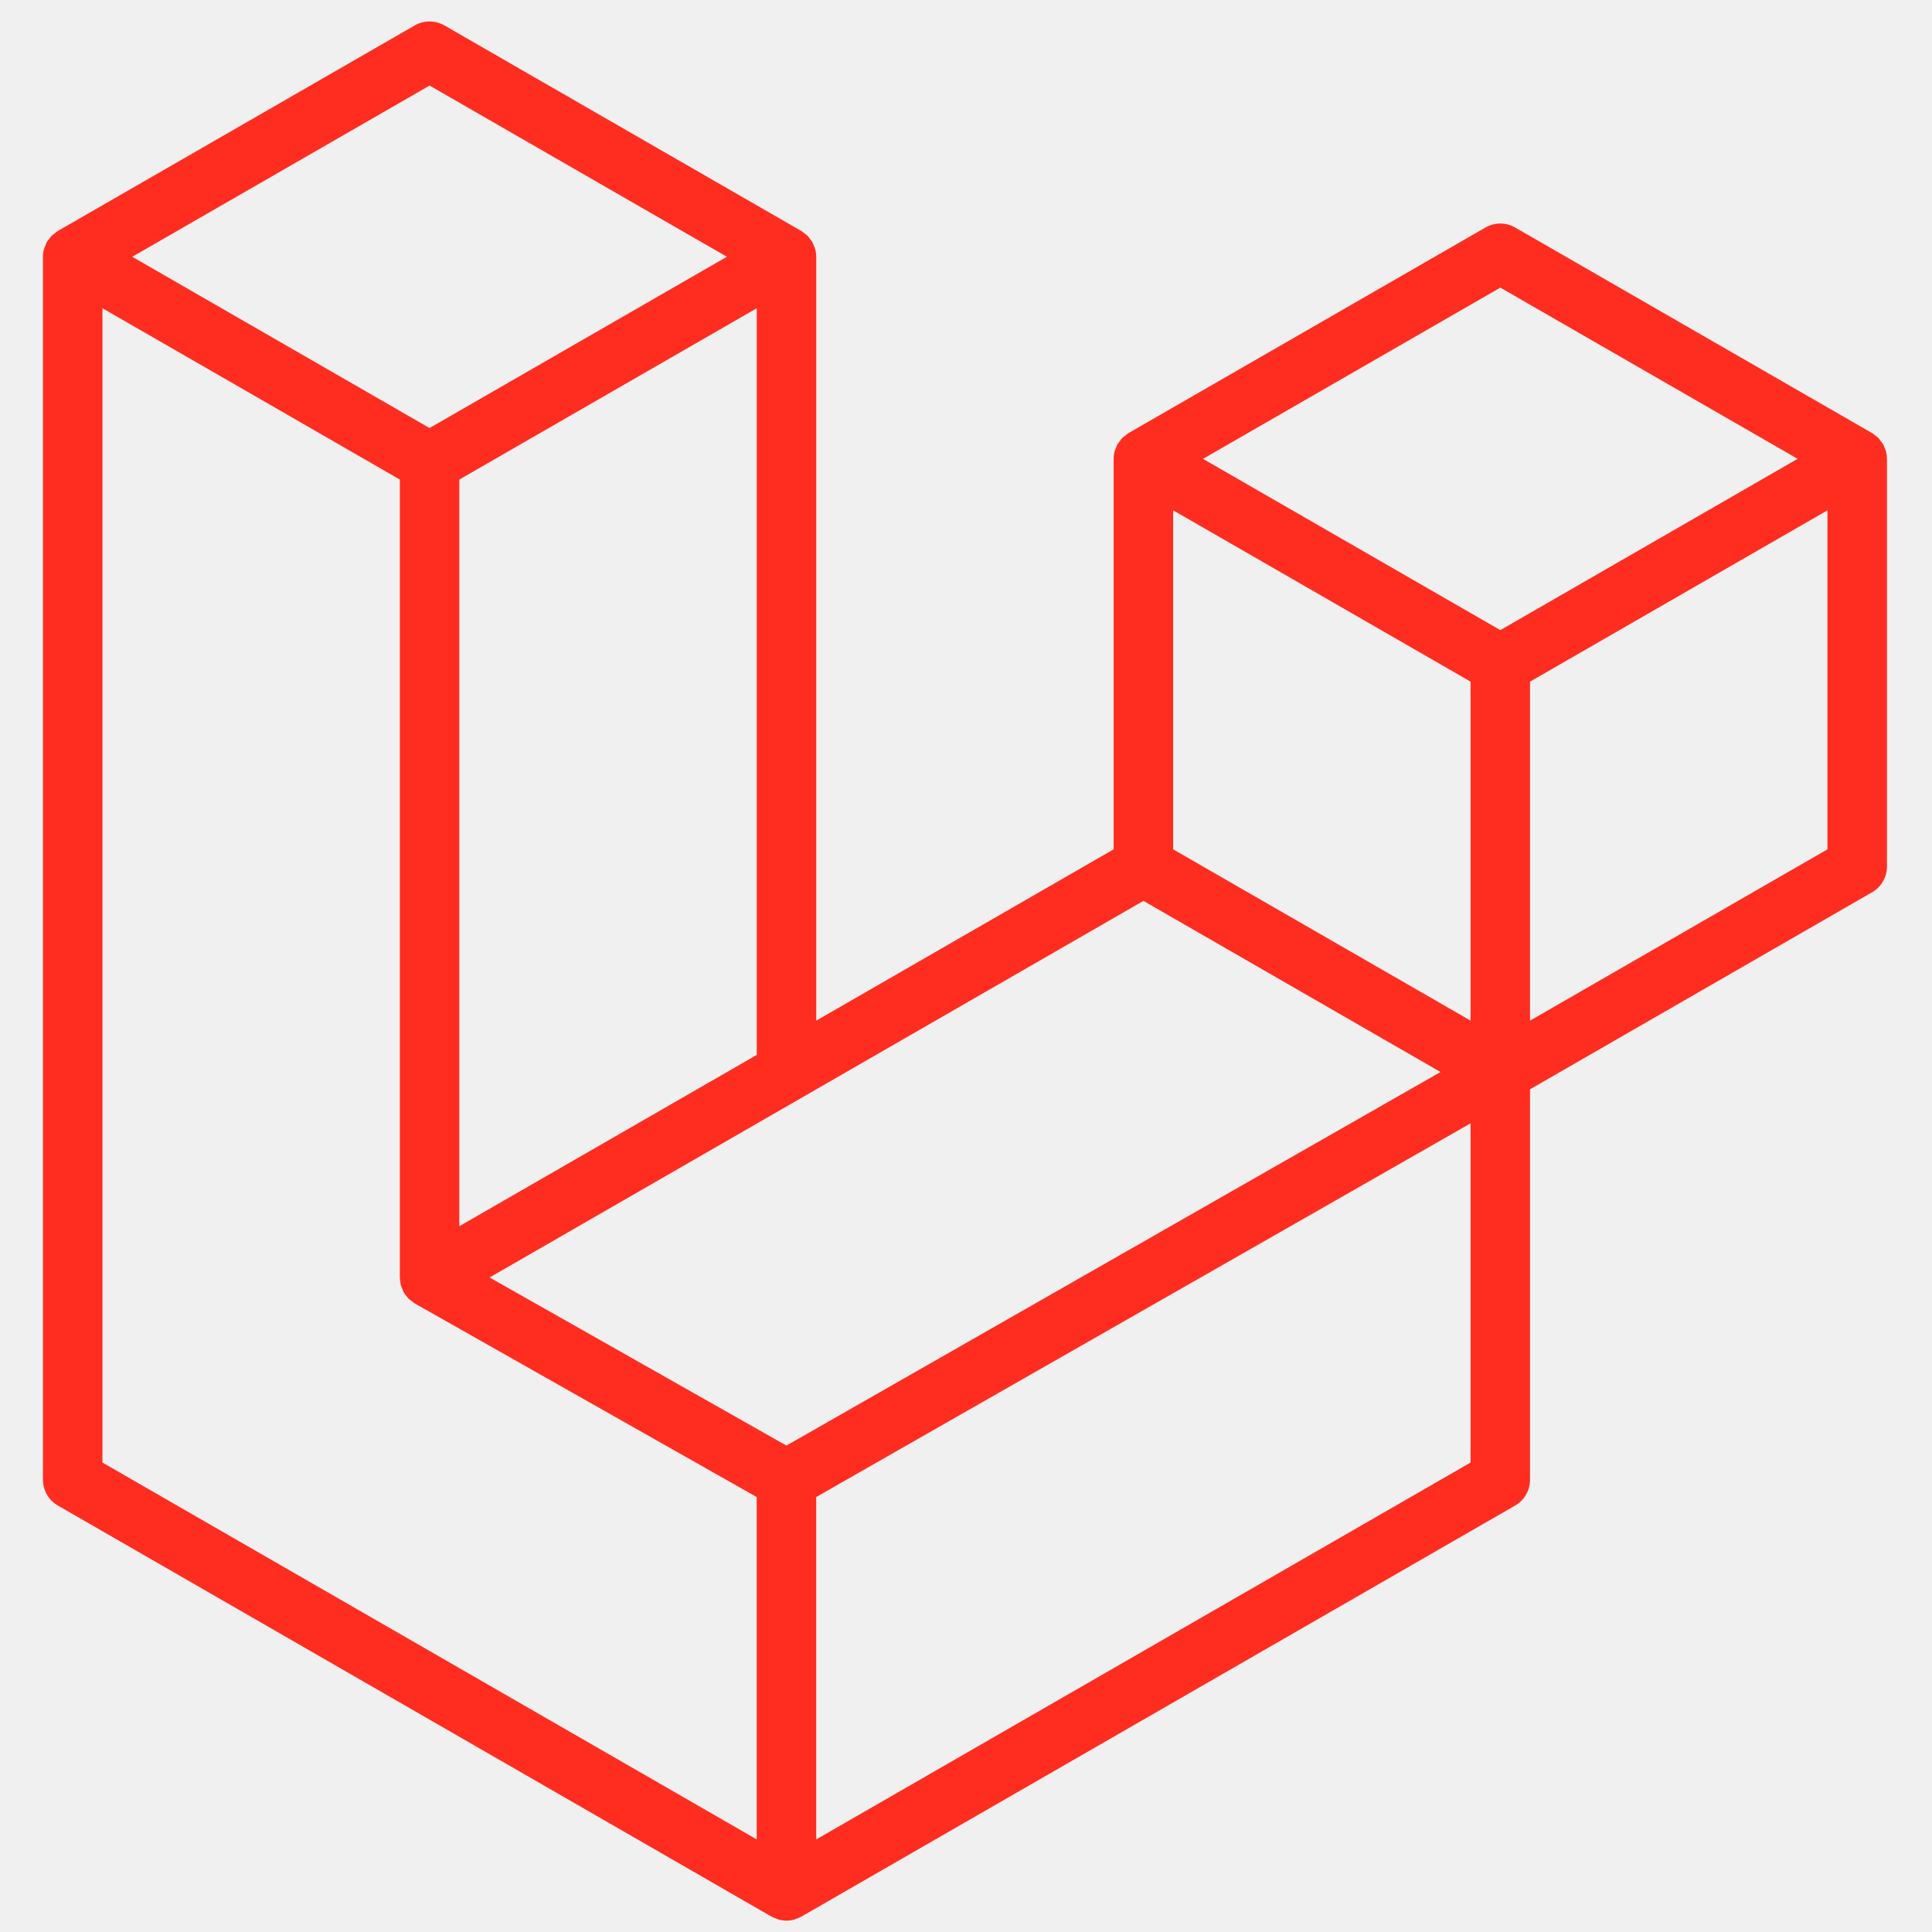
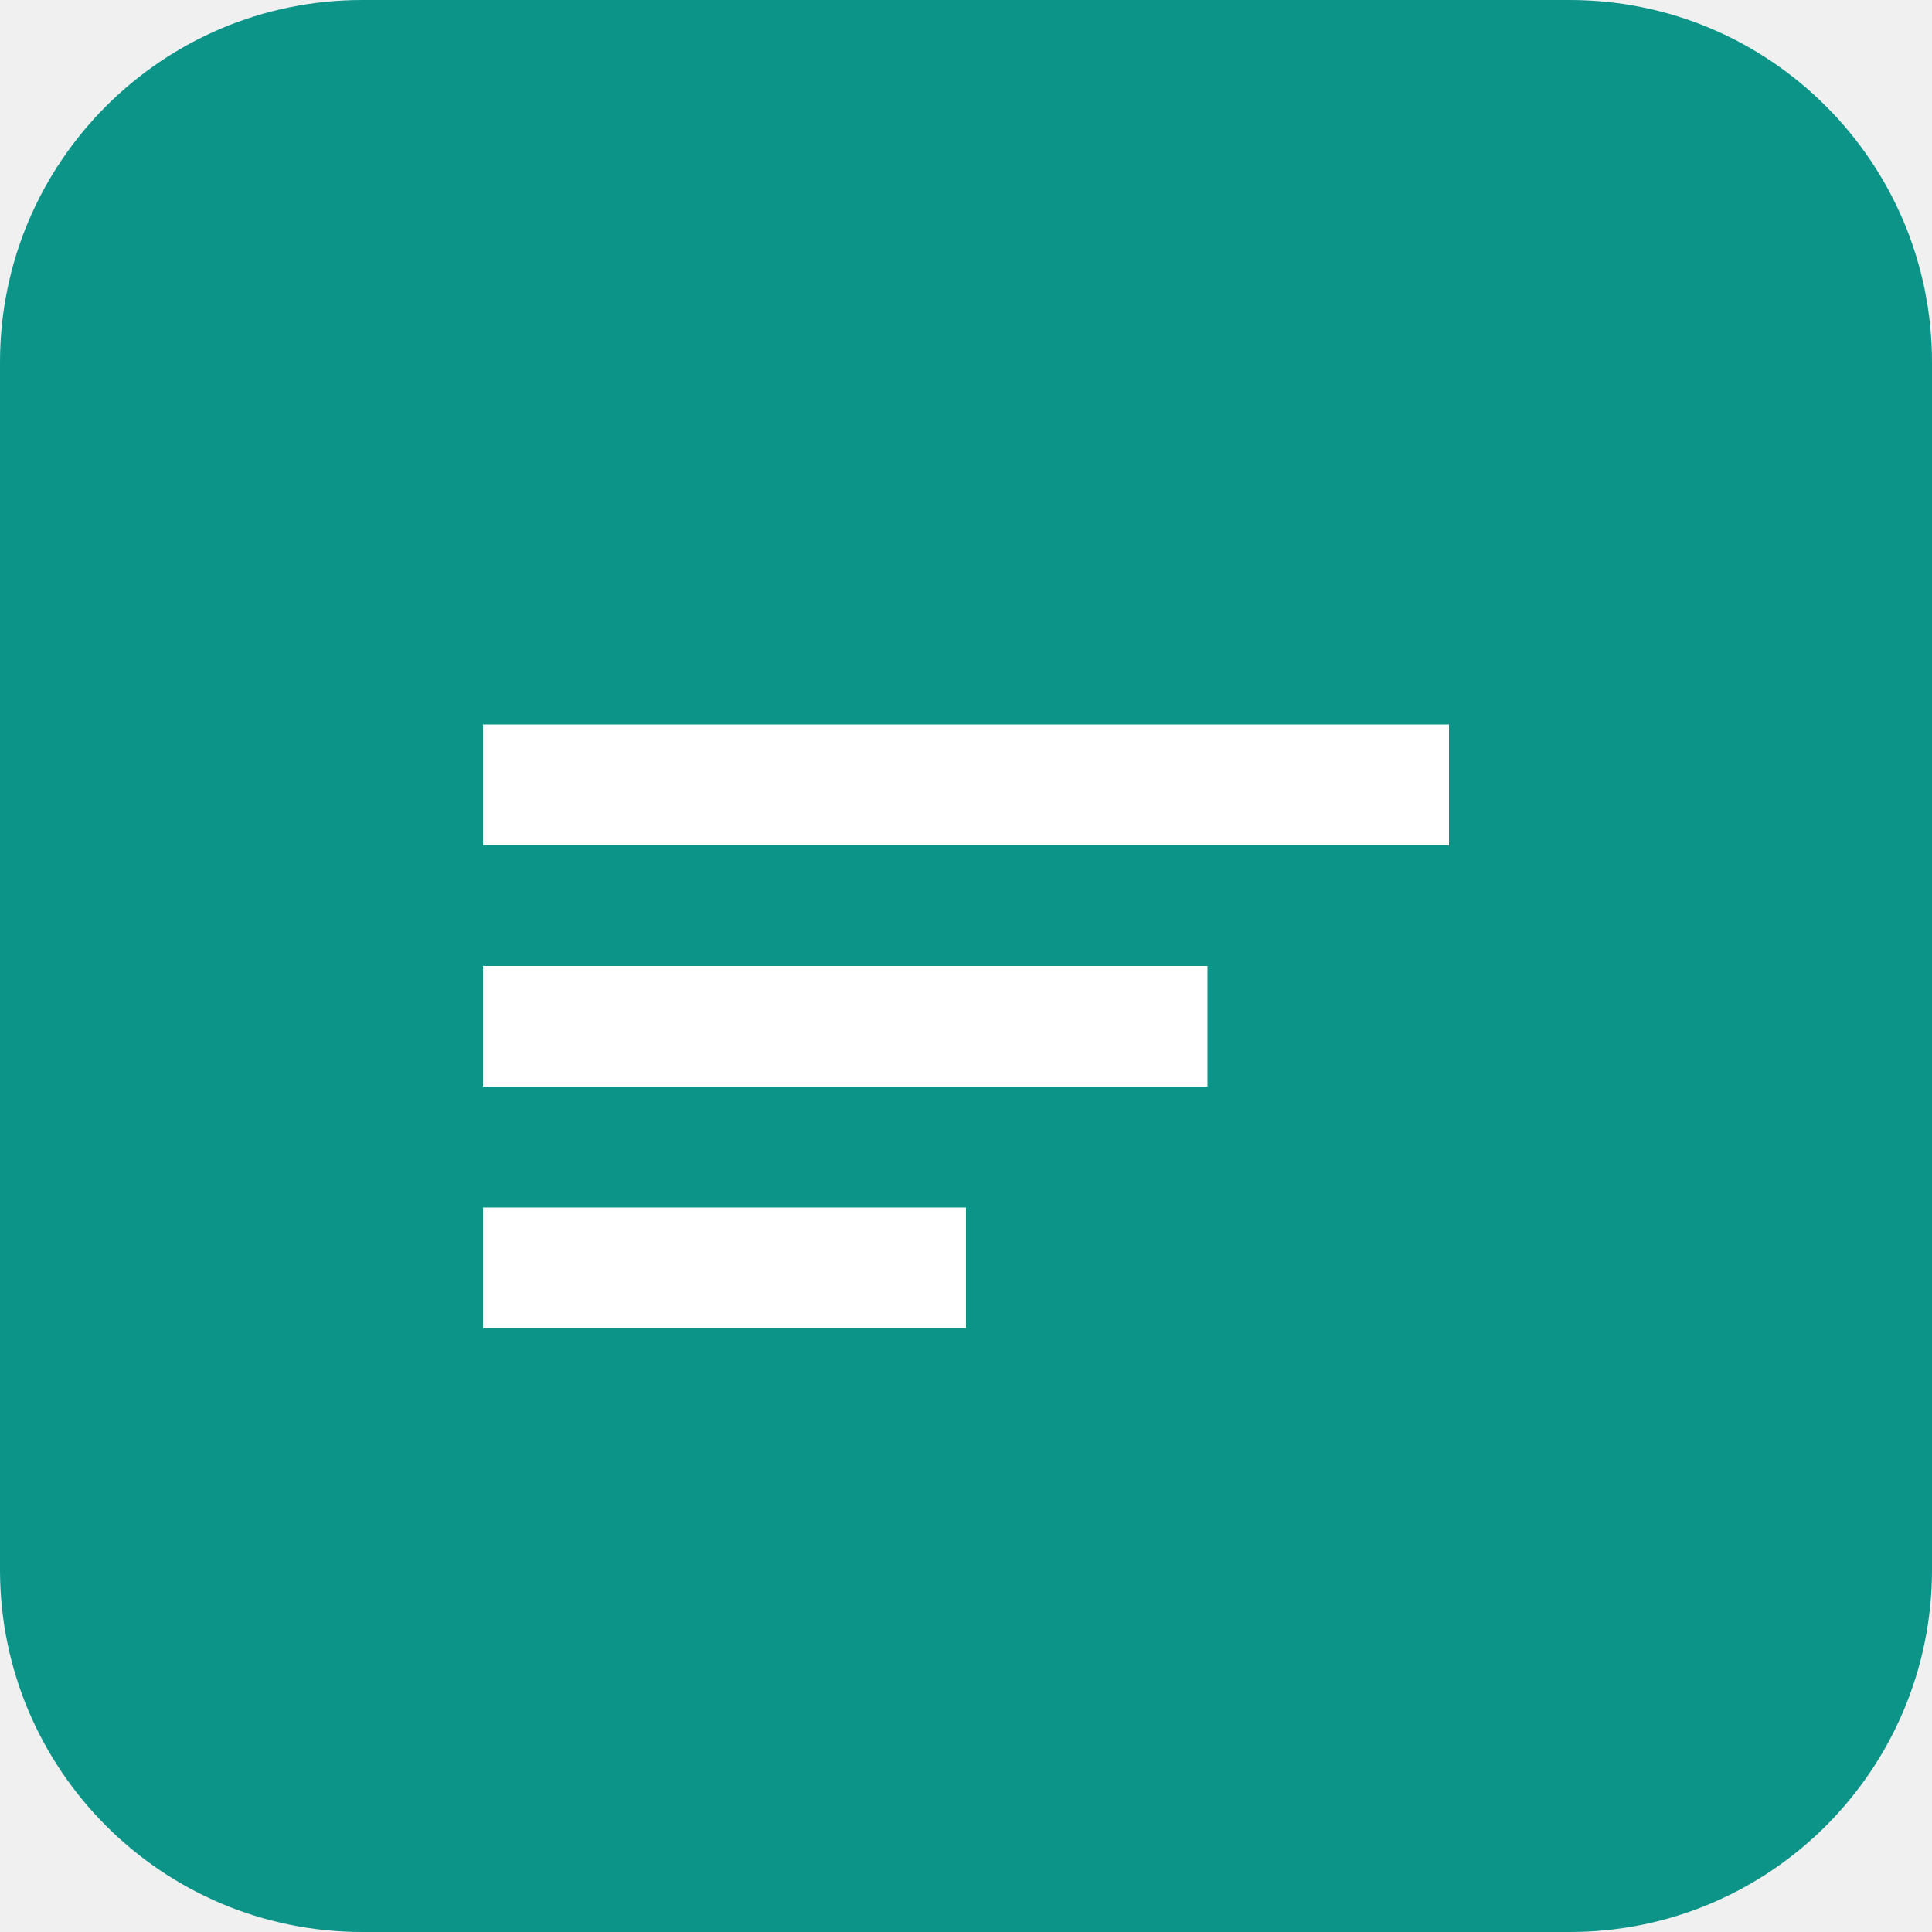
- <svg xmlns="http://www.w3.org/2000/svg" width="166" height="166" viewBox="0 0 166 166" fill="none">
-   <path fill-rule="evenodd" clip-rule="evenodd" d="M162.041 38.759C162.099 38.977 162.129 39.201 162.13 39.426V74.452C162.13 74.902 162.011 75.344 161.786 75.733C161.561 76.122 161.237 76.444 160.847 76.668L131.462 93.594V127.141C131.462 128.054 130.977 128.897 130.186 129.357L68.847 164.683C68.707 164.763 68.554 164.814 68.401 164.868C68.343 164.887 68.289 164.922 68.228 164.938C67.8 165.051 67.349 165.051 66.92 164.938C66.85 164.919 66.786 164.881 66.719 164.855C66.579 164.804 66.432 164.76 66.298 164.683L4.972 129.357C4.583 129.133 4.259 128.81 4.034 128.421C3.808 128.032 3.69 127.591 3.689 127.141L3.689 22.063C3.689 21.834 3.721 21.61 3.779 21.393C3.798 21.32 3.843 21.253 3.868 21.179C3.916 21.045 3.961 20.908 4.031 20.783C4.079 20.7 4.149 20.633 4.206 20.557C4.28 20.454 4.347 20.349 4.433 20.26C4.506 20.186 4.602 20.132 4.685 20.068C4.778 19.992 4.861 19.909 4.966 19.848L35.633 2.185C36.022 1.961 36.462 1.844 36.91 1.844C37.358 1.844 37.798 1.961 38.186 2.185L68.851 19.848H68.857C68.959 19.912 69.045 19.992 69.138 20.065C69.221 20.129 69.313 20.186 69.387 20.257C69.476 20.349 69.54 20.454 69.616 20.557C69.671 20.633 69.744 20.7 69.789 20.783C69.862 20.911 69.904 21.045 69.955 21.179C69.98 21.253 70.025 21.32 70.044 21.396C70.103 21.614 70.133 21.838 70.133 22.063V87.694L95.686 72.974V39.423C95.686 39.2 95.718 38.973 95.775 38.759C95.798 38.683 95.839 38.615 95.865 38.542C95.916 38.408 95.96 38.271 96.031 38.146C96.079 38.063 96.149 37.996 96.203 37.92C96.279 37.818 96.343 37.712 96.433 37.623C96.506 37.549 96.599 37.495 96.681 37.431C96.777 37.355 96.86 37.272 96.962 37.211L127.633 19.548C128.021 19.324 128.461 19.206 128.91 19.206C129.358 19.206 129.798 19.324 130.186 19.548L160.85 37.211C160.959 37.275 161.042 37.355 161.137 37.428C161.217 37.492 161.31 37.549 161.383 37.62C161.473 37.712 161.536 37.818 161.613 37.92C161.67 37.996 161.741 38.063 161.785 38.146C161.859 38.271 161.9 38.408 161.951 38.542C161.98 38.615 162.021 38.683 162.041 38.759ZM157.018 72.974V43.848L146.287 50.028L131.462 58.568V87.694L157.021 72.974H157.018ZM126.354 125.663V96.518L111.771 104.85L70.13 128.626V158.046L126.354 125.663ZM8.801 26.485V125.663L65.018 158.043V128.629L35.649 112L35.64 111.994L35.627 111.988C35.528 111.93 35.445 111.847 35.353 111.777C35.273 111.713 35.18 111.662 35.11 111.592L35.104 111.582C35.021 111.502 34.963 111.403 34.893 111.314C34.829 111.228 34.753 111.154 34.702 111.065L34.699 111.055C34.641 110.96 34.606 110.845 34.565 110.736C34.523 110.64 34.469 110.551 34.443 110.449C34.411 110.328 34.405 110.197 34.392 110.072C34.379 109.976 34.354 109.881 34.354 109.785V109.778V41.205L19.532 32.662L8.801 26.485ZM36.913 7.35L11.364 22.063L36.907 36.777L62.453 22.06L36.907 7.35H36.913ZM50.2 99.174L65.022 90.637V26.485L54.291 32.665L39.466 41.205V105.357L50.2 99.174ZM128.91 24.713L103.363 39.426L128.91 54.14L154.453 39.423L128.91 24.713ZM126.354 58.568L111.529 50.028L100.798 43.848V72.974L115.619 81.511L126.354 87.694V58.568ZM67.571 124.205L105.042 102.803L123.772 92.109L98.245 77.405L68.854 94.334L42.066 109.762L67.571 124.205Z" fill="#FF2D20" />
+ <svg xmlns="http://www.w3.org/2000/svg" viewBox="0 0 32 32" fill="none">
+   <rect width="32" height="32" rx="6" fill="#0d9488" />
+   <path d="M8 12h16v2H8v-2zm0 4h12v2H8v-2zm0 4h8v2H8v-2z" fill="white" />
</svg>
